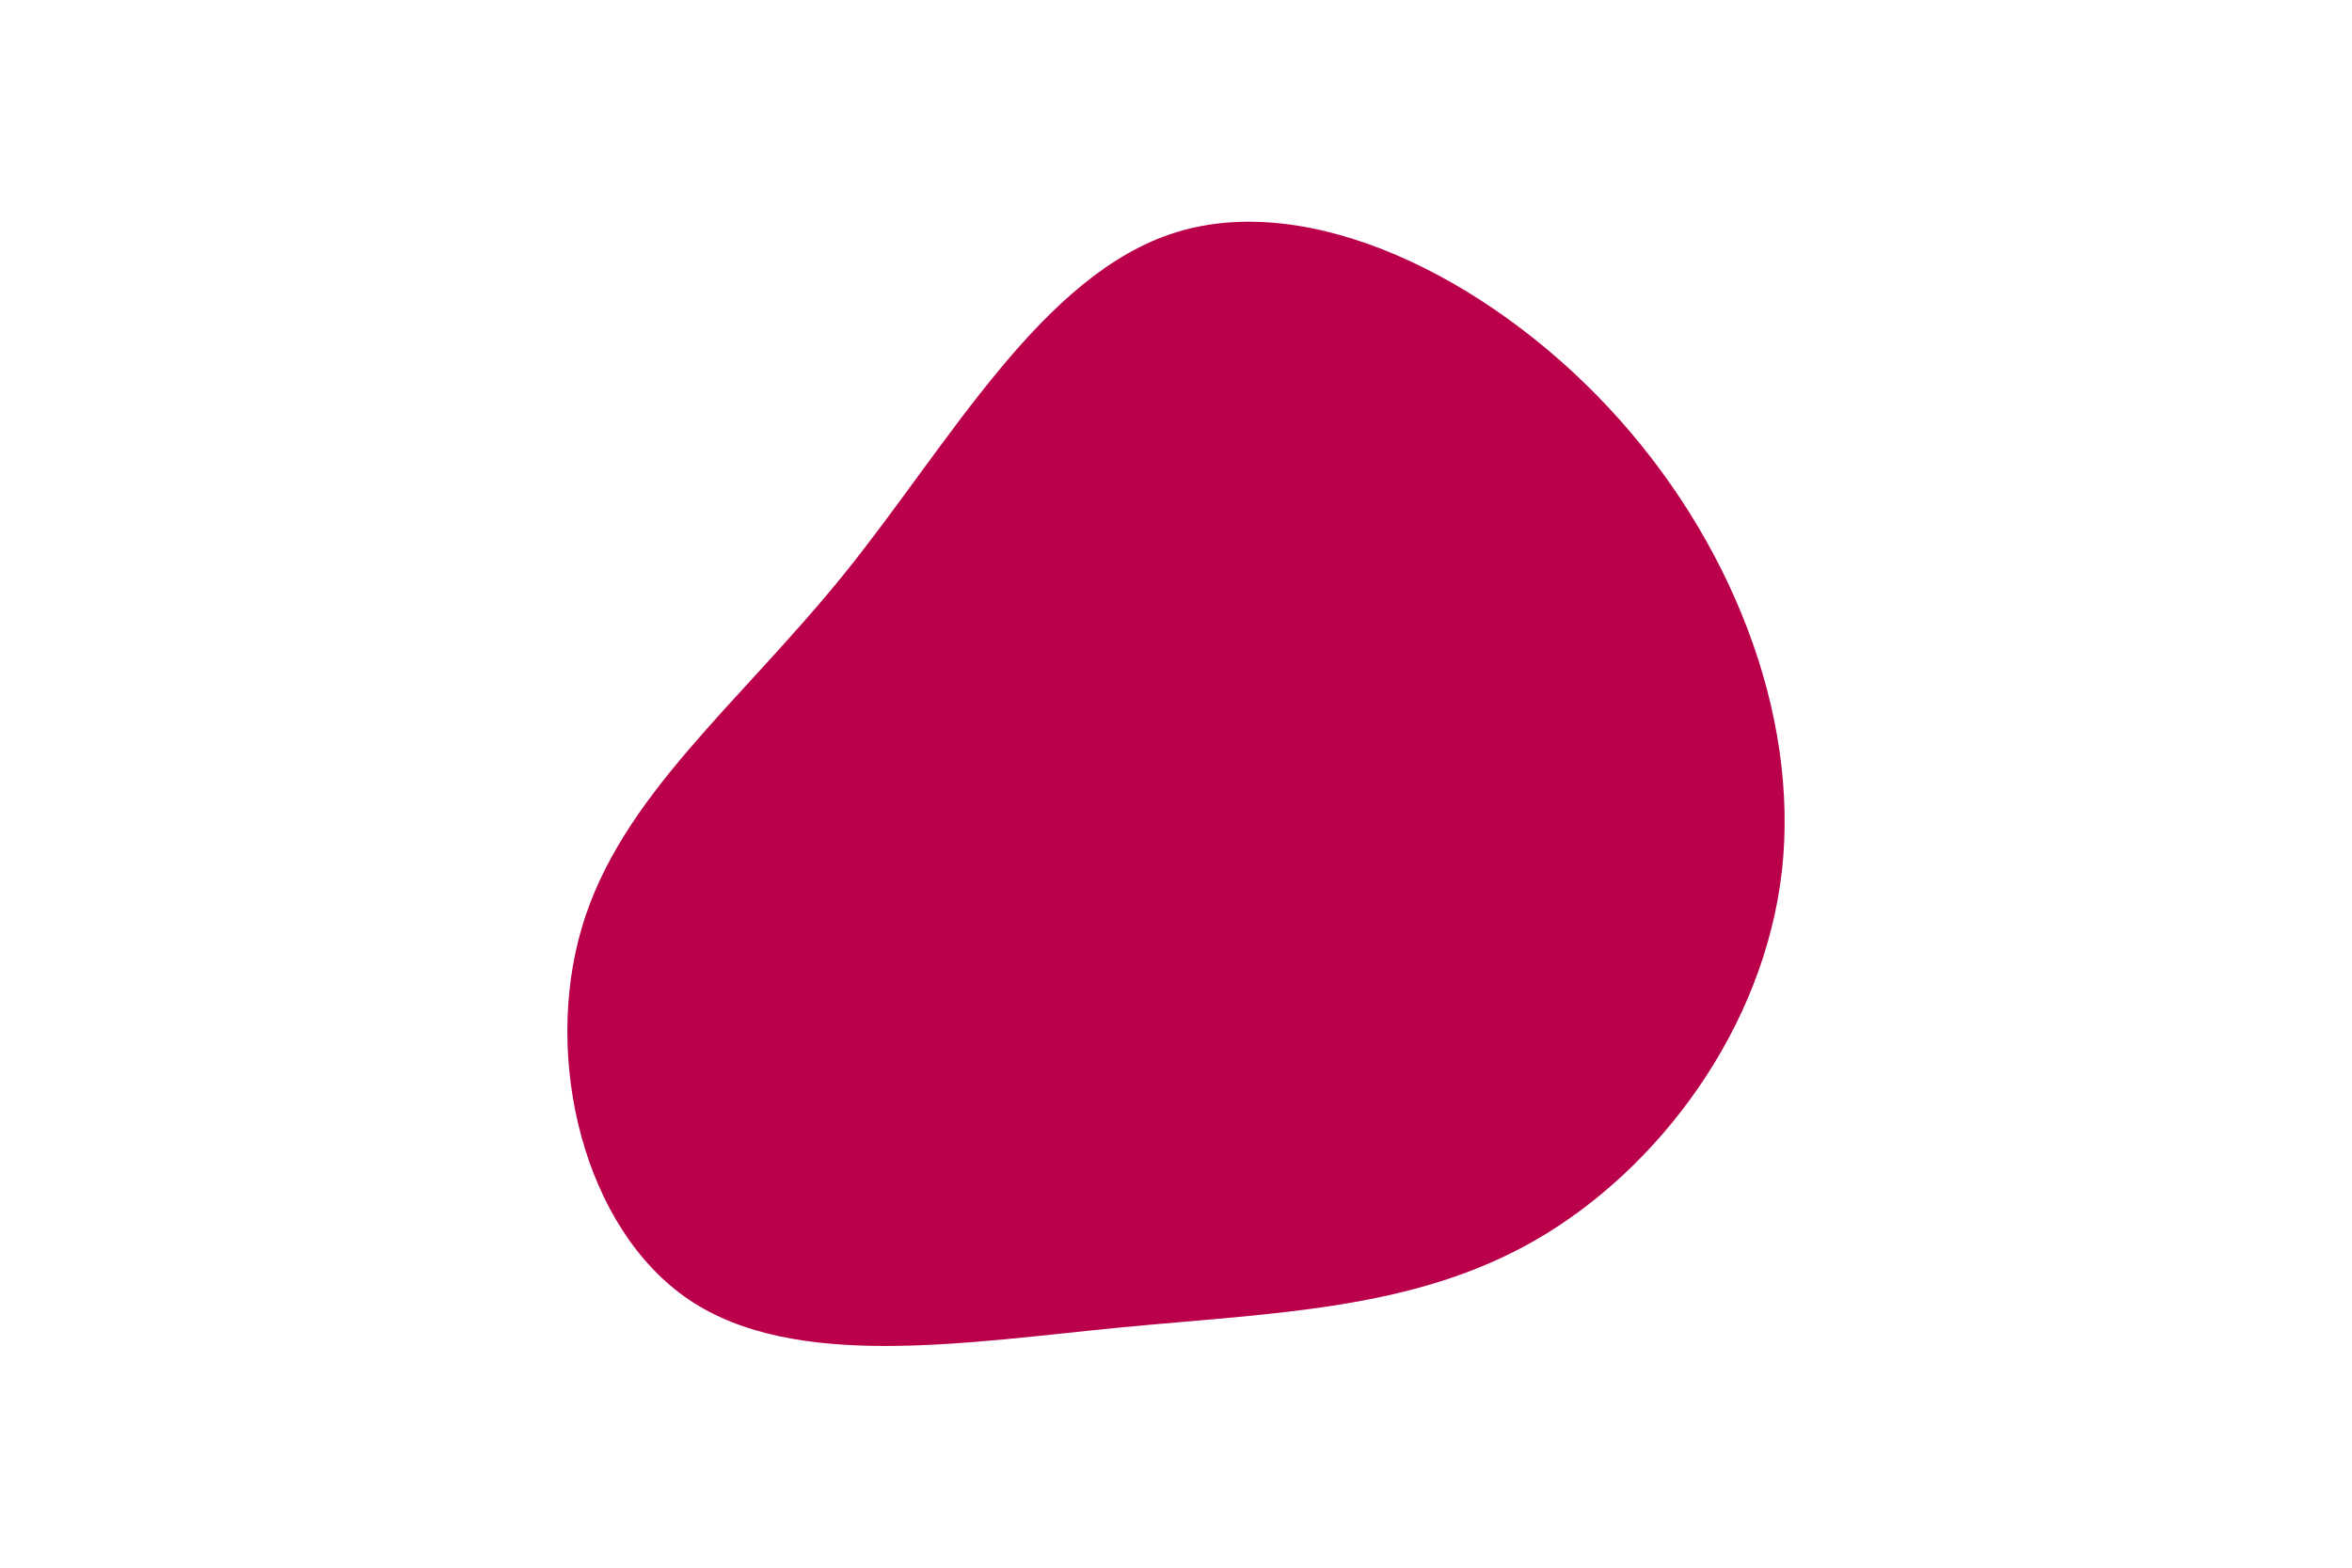
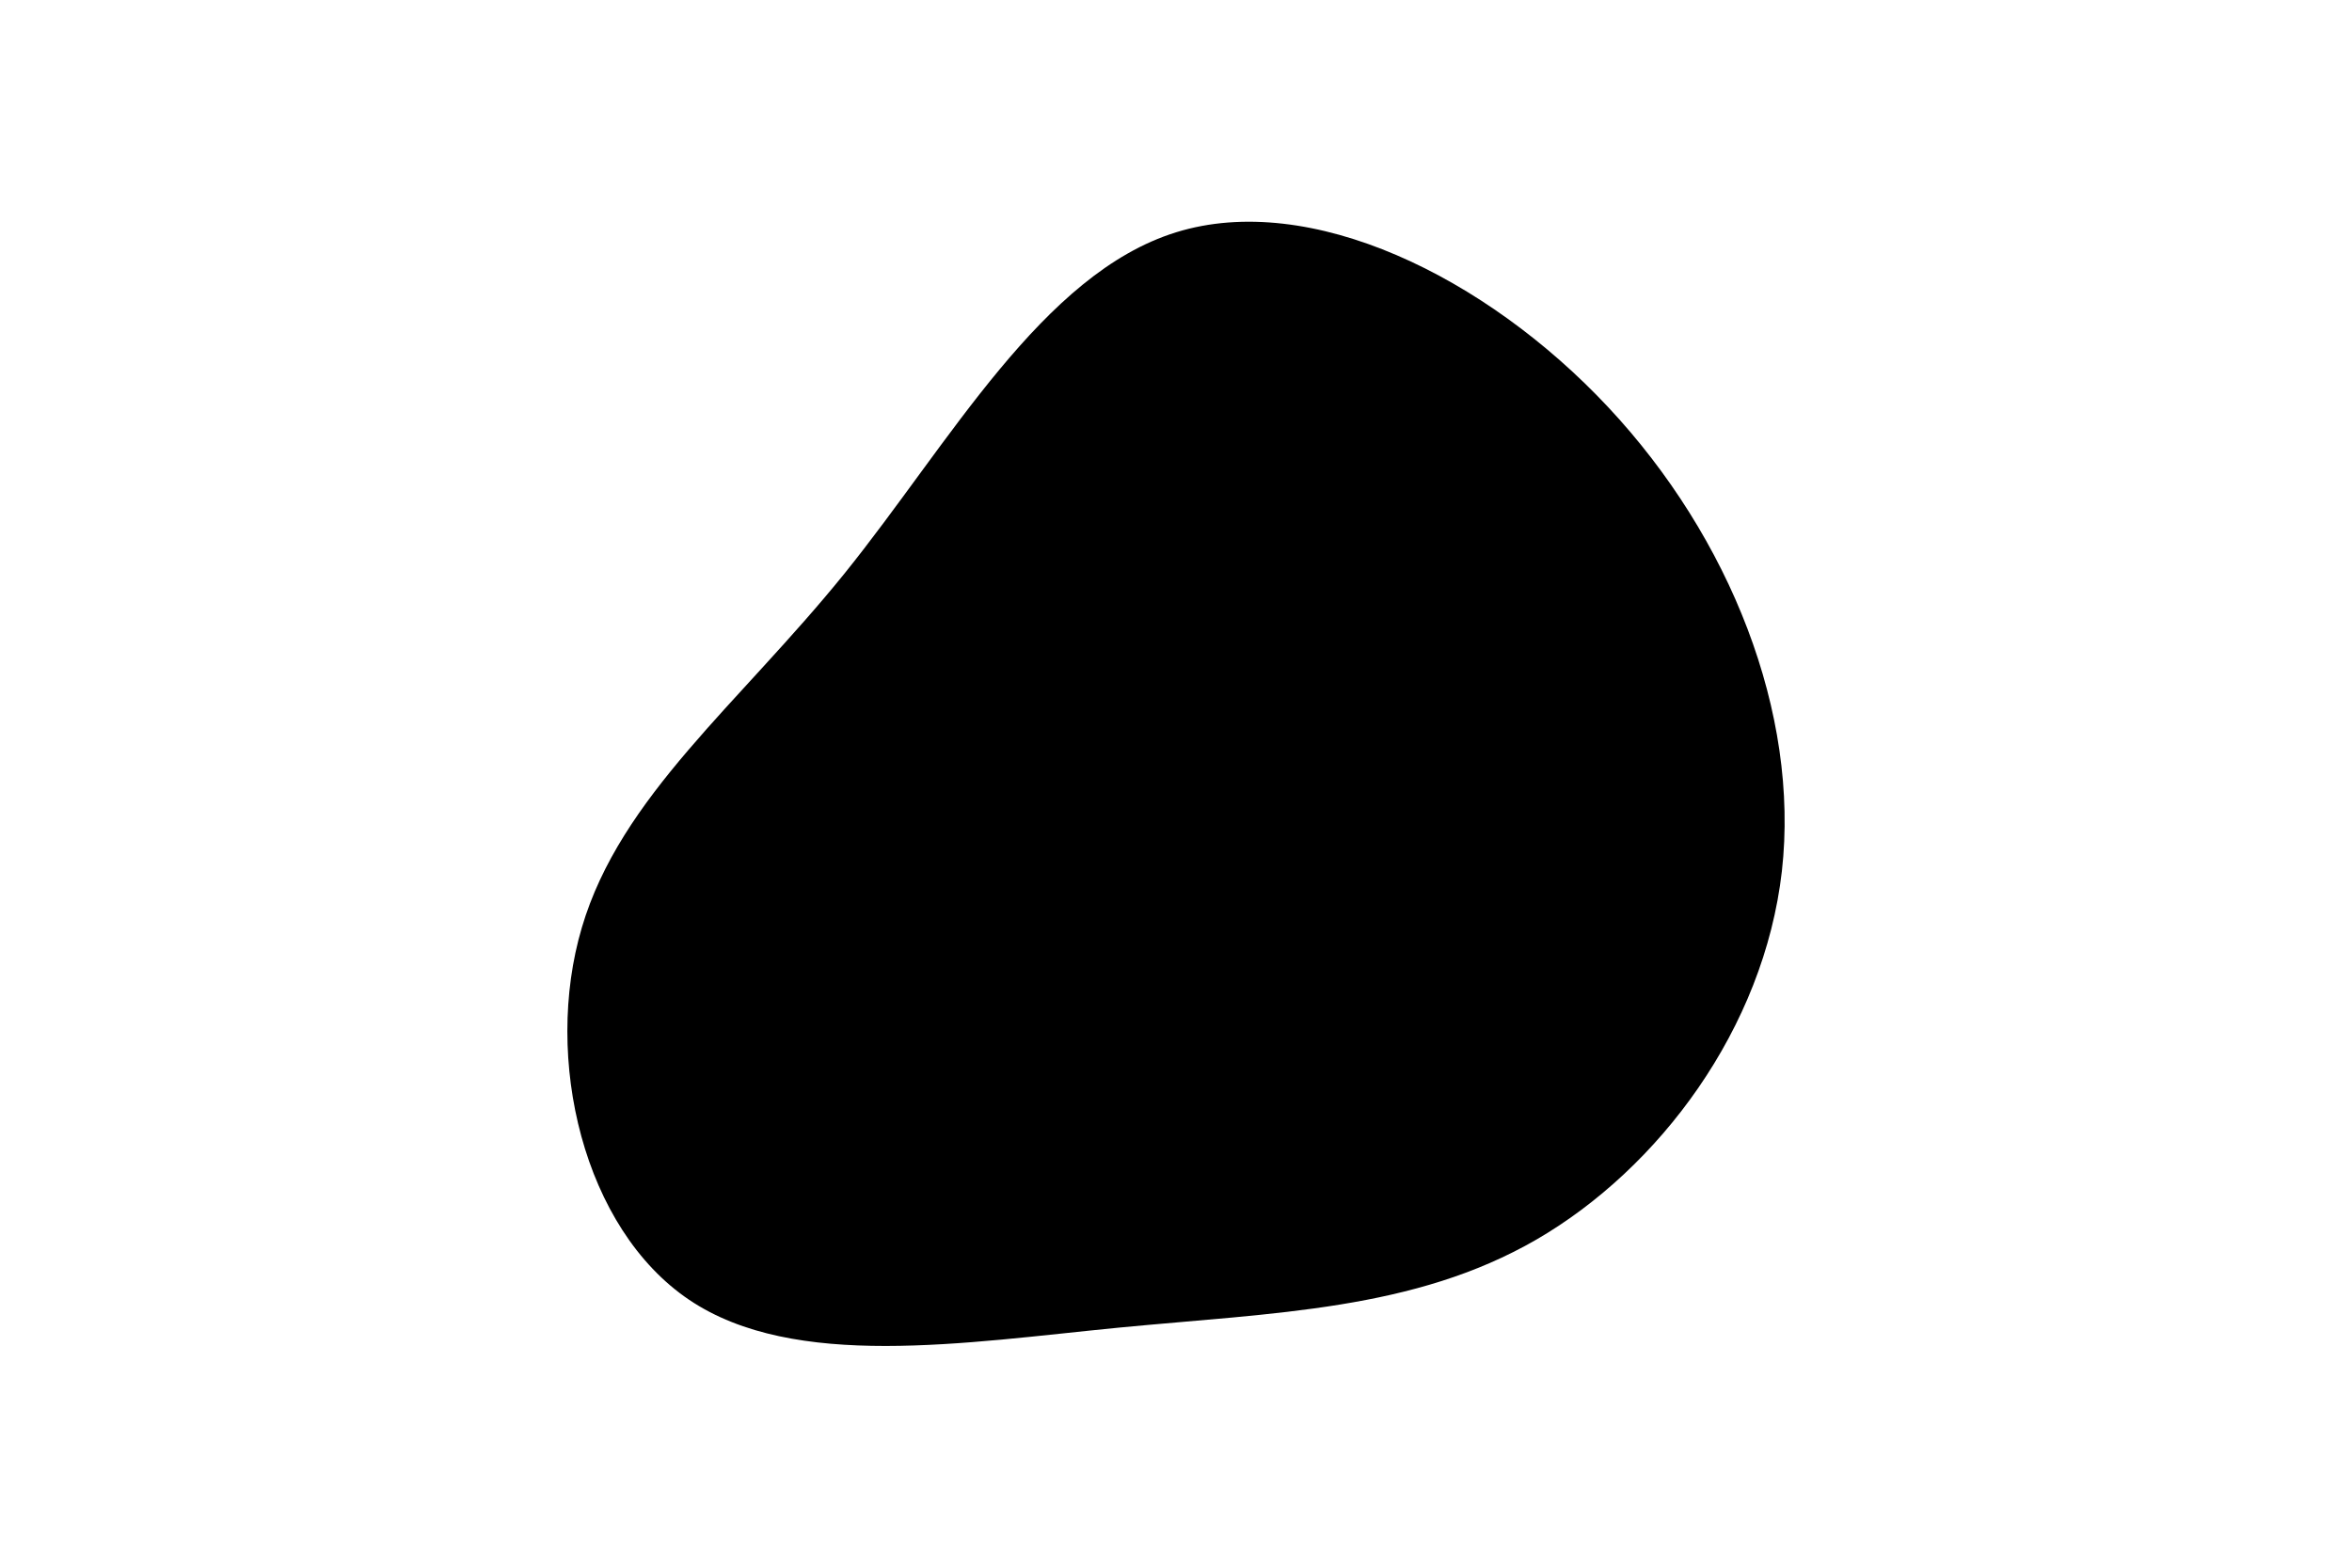
<svg xmlns="http://www.w3.org/2000/svg" id="visual" viewBox="0 0 900 600" width="900" height="600" version="1.1">
-   <g transform="translate(434.1448 340.2025)">
-     <path id="bubble" d="M181.2 -184.4C228 -134.4 254.5 -67.2 247.7 -6.8C240.8 53.5 200.7 107 153.8 134.2C107 161.3 53.5 162.2 -5.8 167.9C-65.1 173.7 -130.1 184.4 -170.4 157.3C-210.8 130.1 -226.4 65.1 -211.5 14.8C-196.7 -35.4 -151.4 -70.7 -111 -120.7C-70.7 -170.7 -35.4 -235.4 15.9 -251.3C67.2 -267.2 134.4 -234.4 181.2 -184.4" fill="#BB004B" />
-   </g>
+   <path transform="translate(434.1448 340.2025)" id="bubble" d="M181.2 -184.4C228 -134.4 254.5 -67.2 247.7 -6.8C240.8 53.5 200.7 107 153.8 134.2C107 161.3 53.5 162.2 -5.8 167.9C-65.1 173.7 -130.1 184.4 -170.4 157.3C-210.8 130.1 -226.4 65.1 -211.5 14.8C-196.7 -35.4 -151.4 -70.7 -111 -120.7C-70.7 -170.7 -35.4 -235.4 15.9 -251.3C67.2 -267.2 134.4 -234.4 181.2 -184.4" />
</svg>
